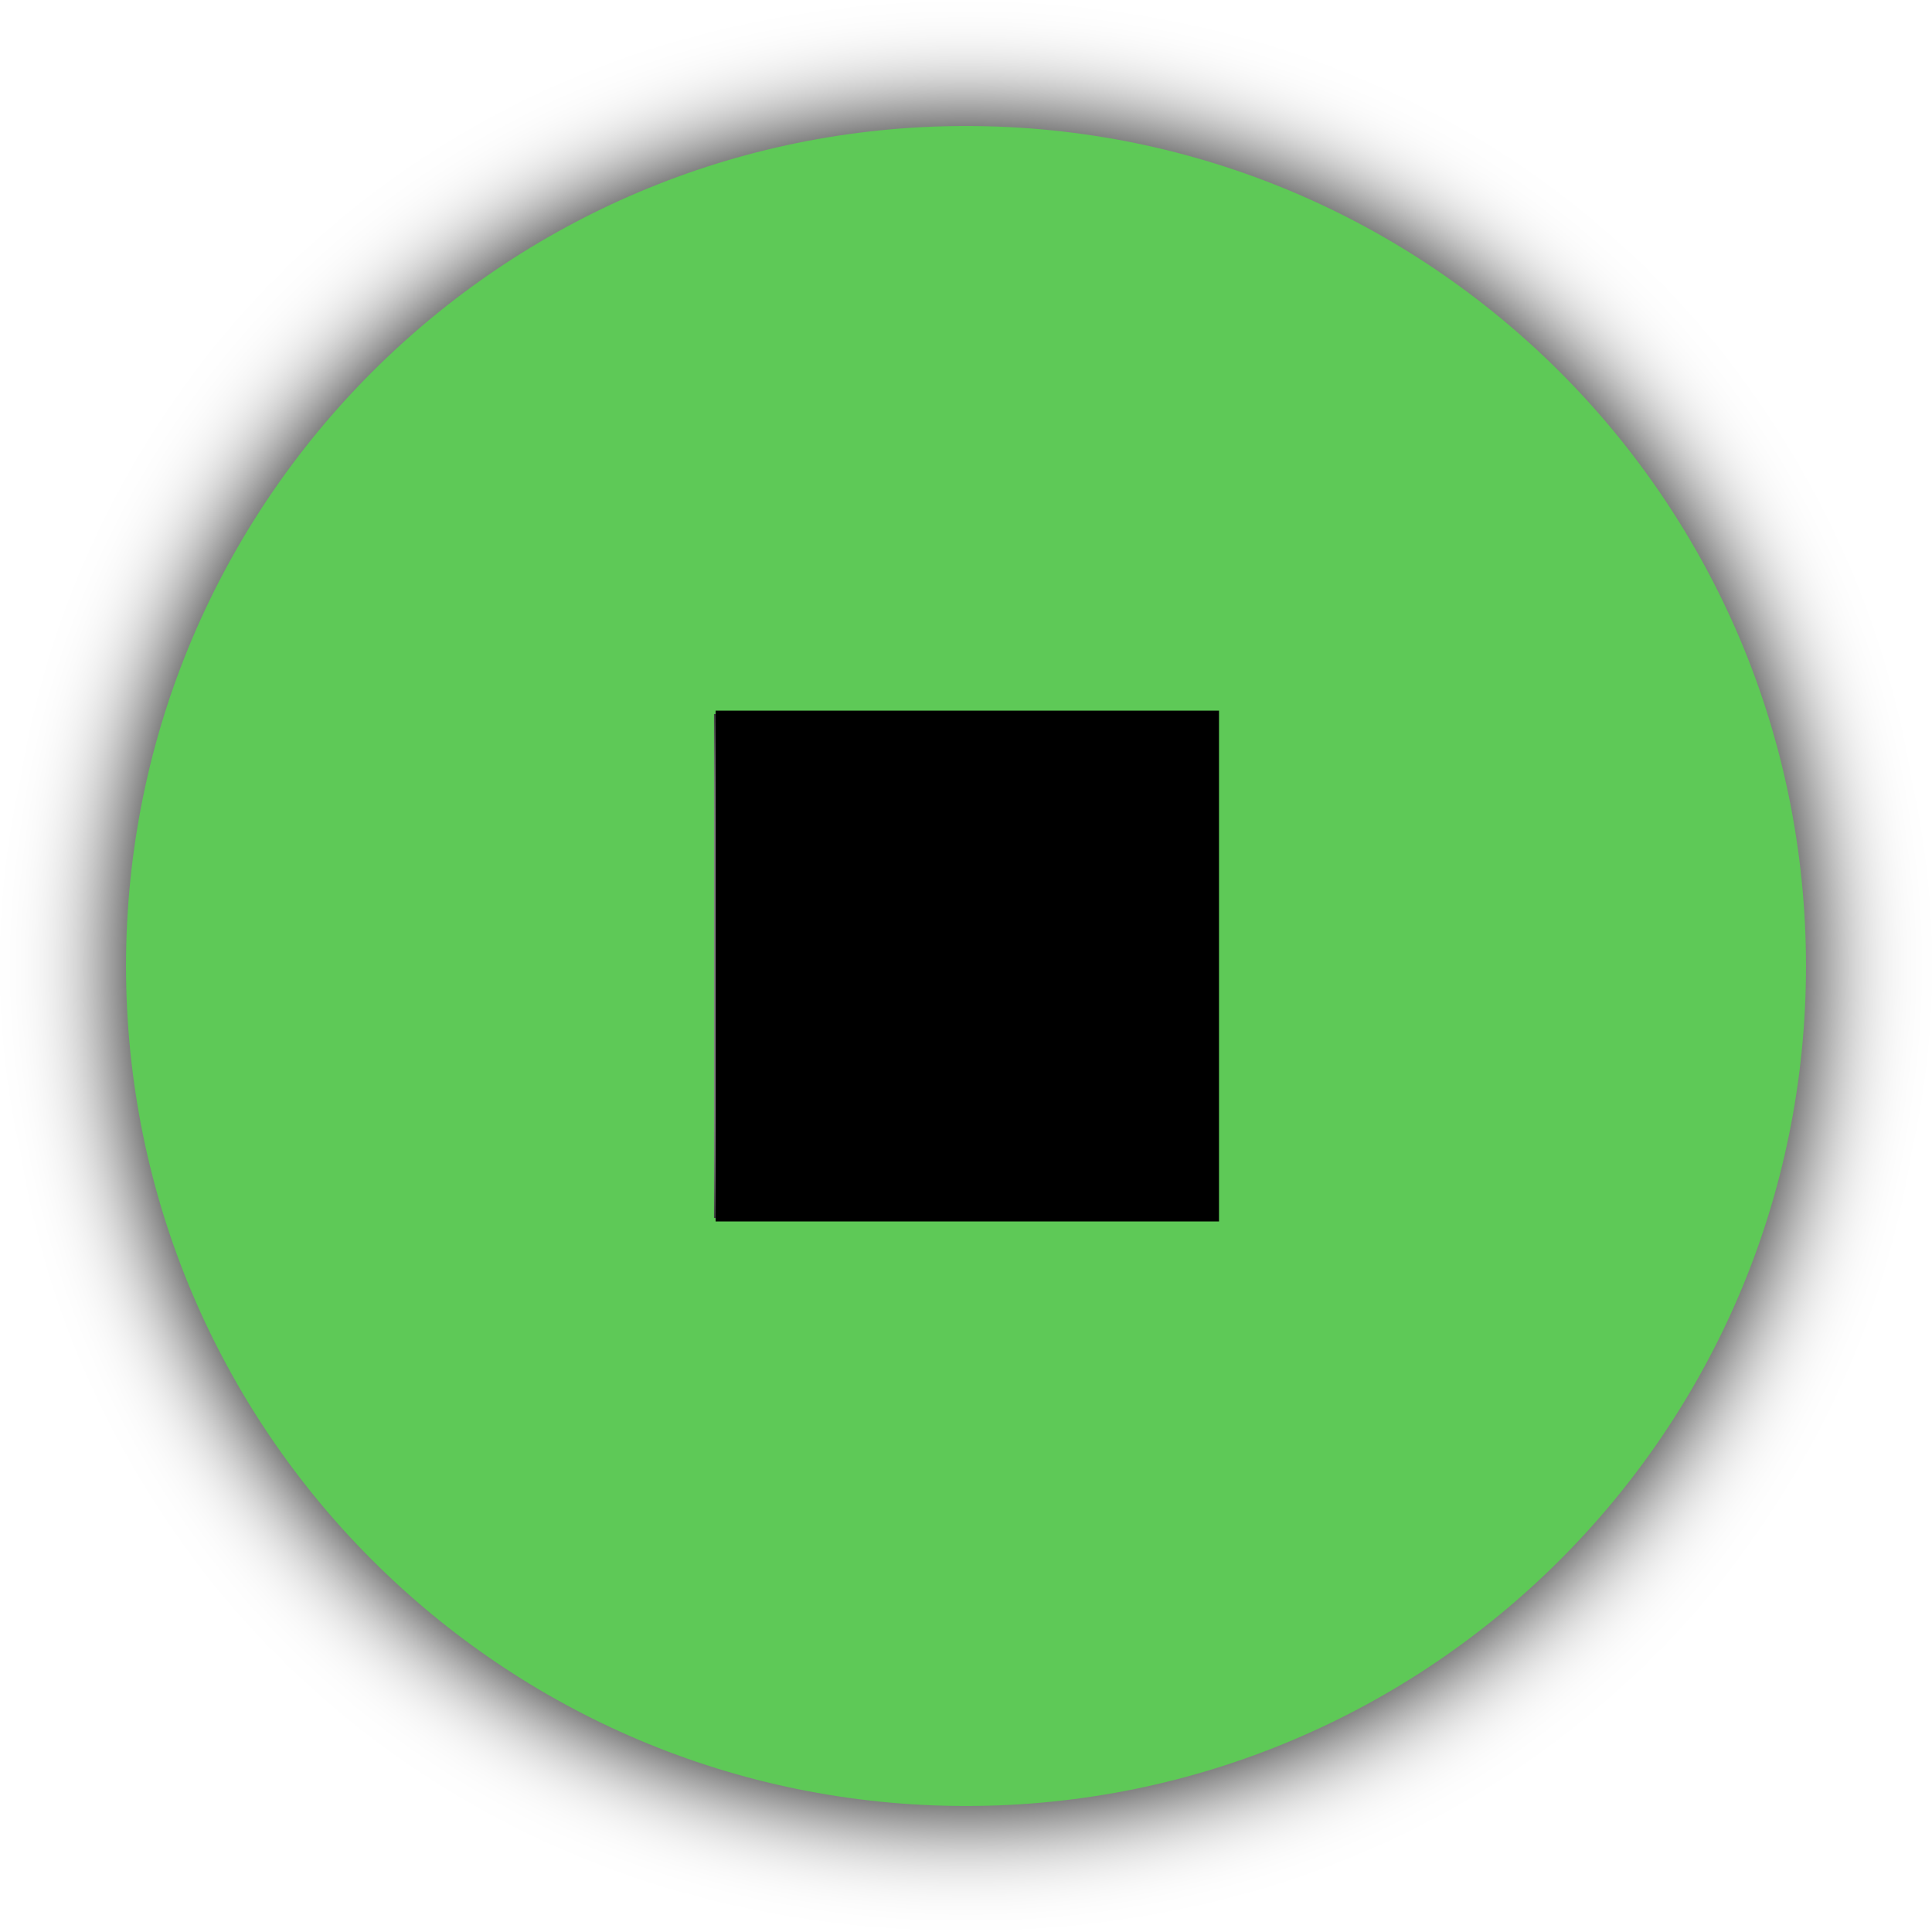
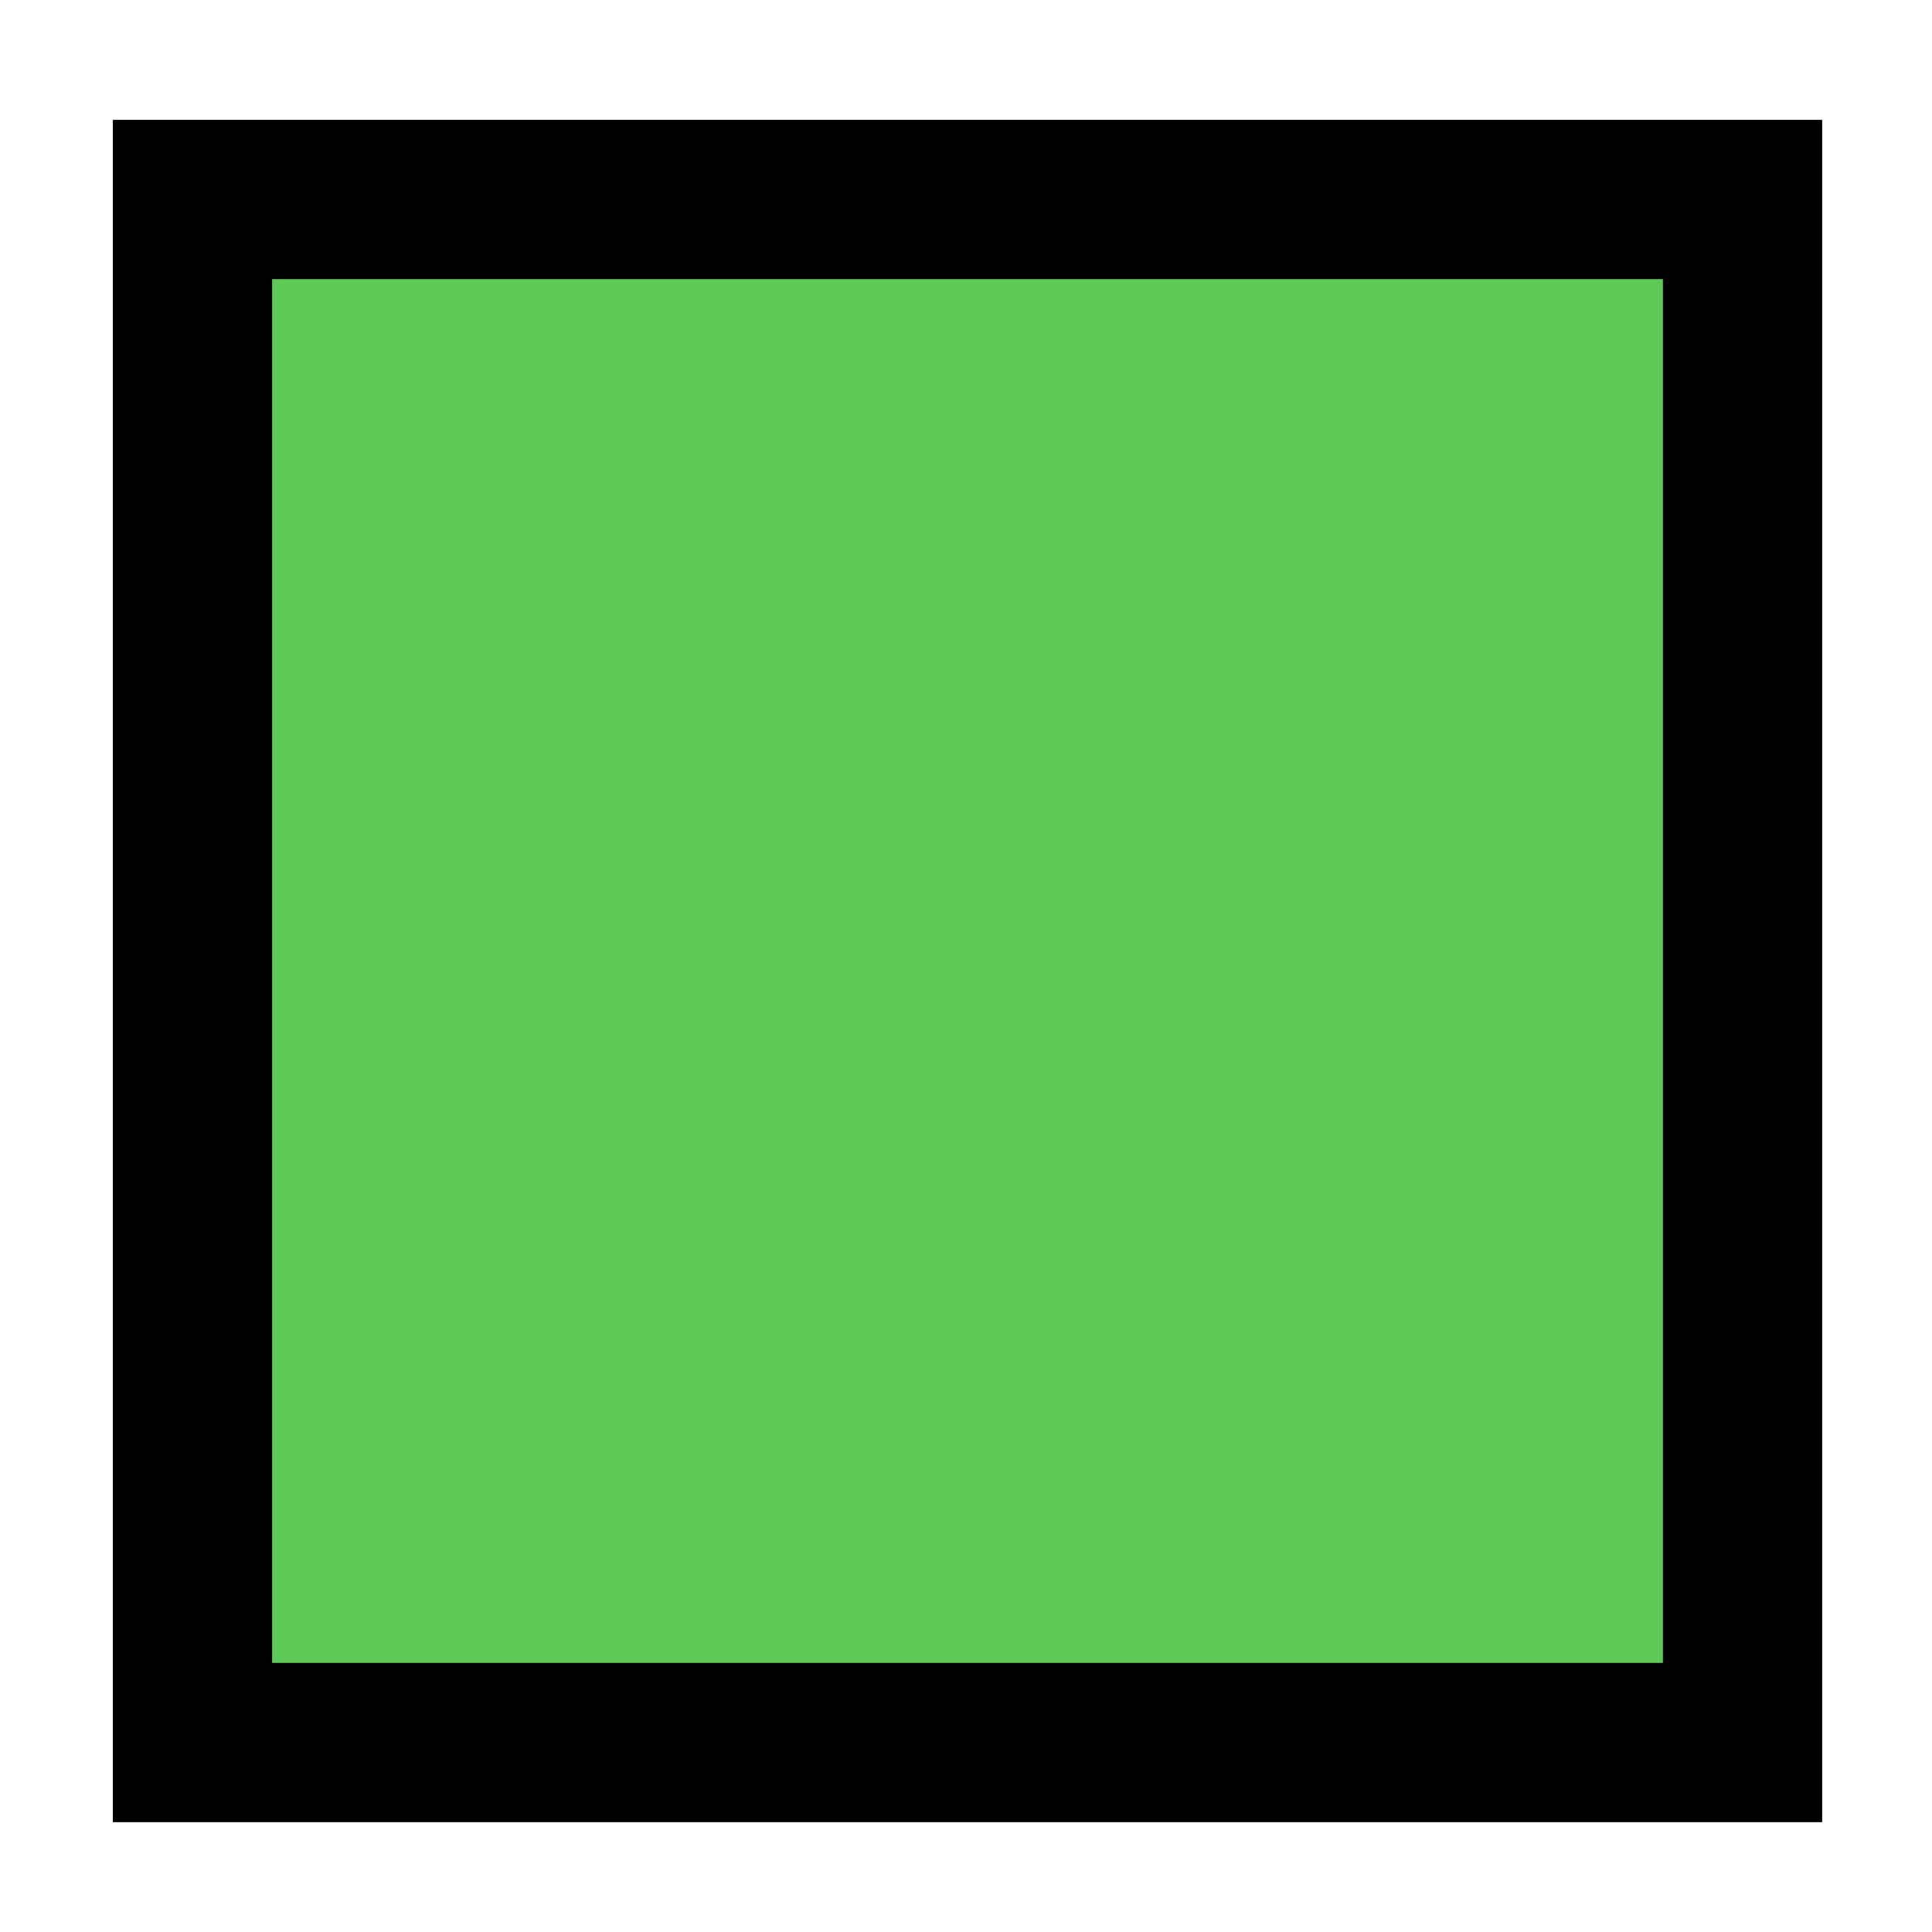
- <svg xmlns="http://www.w3.org/2000/svg" version="1.1" width="23" height="23" viewBox="0 0 23 23" id="svg51">
-   <defs id="defs55">
-     <filter style="color-interpolation-filters:sRGB" id="filter916" x="-0.075" y="-0.075" width="1.15" height="1.15">
-       <feGaussianBlur stdDeviation="0.625" id="feGaussianBlur918" />
-     </filter>
-   </defs>
-   <path d="M 11.5,1.5 A 10,10 0 0 0 1.5,11.5 10,10 0 0 0 11.5,21.5 a 10,10 0 0 0 10,-10 10,10 0 0 0 -10,-10 m -3,7 H 14.5 V 14.5 H 8.5" id="path49-0" style="fill:#000000;fill-opacity:1;stroke:none;stroke-opacity:1;filter:url(#filter916)" />
-   <path d="M 11.5,1.5 A 10,10 0 0 0 1.5,11.5 10,10 0 0 0 11.5,21.5 a 10,10 0 0 0 10,-10 10,10 0 0 0 -10,-10 m -3,7 H 14.5 V 14.5 H 8.5" id="path49" style="fill:#5ec957;fill-opacity:1;stroke:none;stroke-opacity:1" />
-   <rect style="opacity:1;fill:#000000;stroke-width:0.397;fill-opacity:1" id="rect288" width="5.993" height="6.081" x="8.519" y="8.46" />
+ <svg xmlns="http://www.w3.org/2000/svg" version="1.1" width="16" height="16" viewBox="0 0 16 16" id="svg35">
+   <defs id="defs39" />
+   <path d="M 14.431,14.431 H 1.594 V 1.652 H 14.431 Z" id="path33" style="fill:#5ec957;fill-opacity:1;stroke:#000000;stroke-width:1.319;stroke-dasharray:none;stroke-opacity:1" />
</svg>
